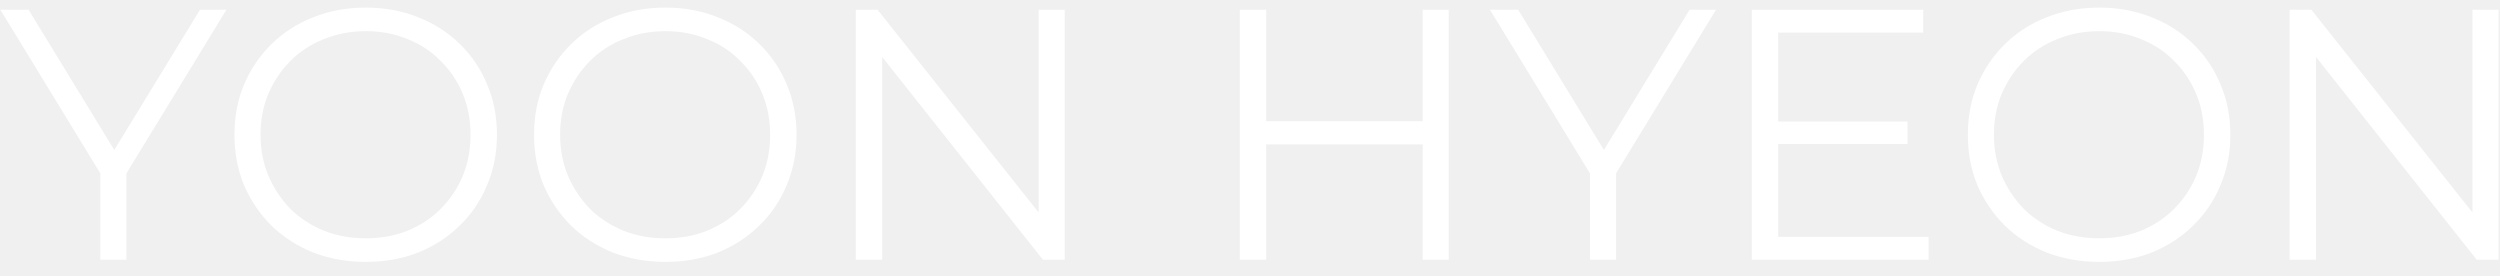
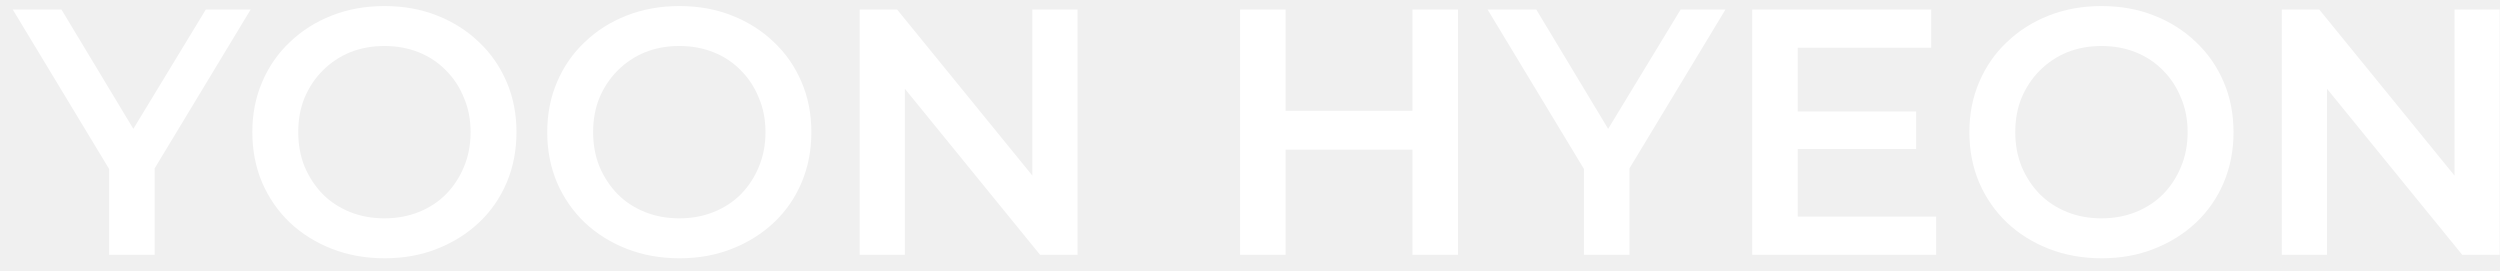
- <svg xmlns="http://www.w3.org/2000/svg" width="154" height="17" viewBox="0 0 154 17" fill="none">
-   <path d="M6.182 16V10.28L6.556 11.292L0.022 0.6H1.76L7.502 9.994H6.578L12.32 0.6H13.948L7.414 11.292L7.788 10.28V16H6.182ZM22.539 16.132C21.38 16.132 20.302 15.941 19.305 15.56C18.322 15.164 17.464 14.614 16.731 13.91C16.012 13.191 15.447 12.363 15.037 11.424C14.641 10.471 14.443 9.429 14.443 8.3C14.443 7.171 14.641 6.137 15.037 5.198C15.447 4.245 16.012 3.416 16.731 2.712C17.464 1.993 18.322 1.443 19.305 1.062C20.288 0.666 21.366 0.468 22.539 0.468C23.698 0.468 24.768 0.666 25.751 1.062C26.733 1.443 27.584 1.986 28.303 2.69C29.036 3.394 29.601 4.223 29.997 5.176C30.407 6.129 30.613 7.171 30.613 8.3C30.613 9.429 30.407 10.471 29.997 11.424C29.601 12.377 29.036 13.206 28.303 13.91C27.584 14.614 26.733 15.164 25.751 15.56C24.768 15.941 23.698 16.132 22.539 16.132ZM22.539 14.68C23.463 14.68 24.314 14.526 25.091 14.218C25.883 13.895 26.565 13.448 27.137 12.876C27.724 12.289 28.178 11.615 28.501 10.852C28.823 10.075 28.985 9.224 28.985 8.3C28.985 7.376 28.823 6.533 28.501 5.77C28.178 4.993 27.724 4.318 27.137 3.746C26.565 3.159 25.883 2.712 25.091 2.404C24.314 2.081 23.463 1.92 22.539 1.92C21.615 1.92 20.757 2.081 19.965 2.404C19.173 2.712 18.483 3.159 17.897 3.746C17.325 4.318 16.87 4.993 16.533 5.77C16.21 6.533 16.049 7.376 16.049 8.3C16.049 9.209 16.21 10.053 16.533 10.83C16.87 11.607 17.325 12.289 17.897 12.876C18.483 13.448 19.173 13.895 19.965 14.218C20.757 14.526 21.615 14.68 22.539 14.68ZM40.994 16.132C39.835 16.132 38.757 15.941 37.76 15.56C36.777 15.164 35.919 14.614 35.186 13.91C34.467 13.191 33.903 12.363 33.492 11.424C33.096 10.471 32.898 9.429 32.898 8.3C32.898 7.171 33.096 6.137 33.492 5.198C33.903 4.245 34.467 3.416 35.186 2.712C35.919 1.993 36.777 1.443 37.76 1.062C38.743 0.666 39.821 0.468 40.994 0.468C42.153 0.468 43.223 0.666 44.206 1.062C45.189 1.443 46.039 1.986 46.758 2.69C47.491 3.394 48.056 4.223 48.452 5.176C48.863 6.129 49.068 7.171 49.068 8.3C49.068 9.429 48.863 10.471 48.452 11.424C48.056 12.377 47.491 13.206 46.758 13.91C46.039 14.614 45.189 15.164 44.206 15.56C43.223 15.941 42.153 16.132 40.994 16.132ZM40.994 14.68C41.918 14.68 42.769 14.526 43.546 14.218C44.338 13.895 45.02 13.448 45.592 12.876C46.179 12.289 46.633 11.615 46.956 10.852C47.279 10.075 47.44 9.224 47.44 8.3C47.44 7.376 47.279 6.533 46.956 5.77C46.633 4.993 46.179 4.318 45.592 3.746C45.02 3.159 44.338 2.712 43.546 2.404C42.769 2.081 41.918 1.92 40.994 1.92C40.07 1.92 39.212 2.081 38.42 2.404C37.628 2.712 36.939 3.159 36.352 3.746C35.78 4.318 35.325 4.993 34.988 5.77C34.665 6.533 34.504 7.376 34.504 8.3C34.504 9.209 34.665 10.053 34.988 10.83C35.325 11.607 35.78 12.289 36.352 12.876C36.939 13.448 37.628 13.895 38.42 14.218C39.212 14.526 40.07 14.68 40.994 14.68ZM52.717 16V0.6H54.059L64.685 13.976H63.981V0.6H65.587V16H64.245L53.641 2.624H54.345V16H52.717ZM87.635 0.6H89.241V16H87.635V0.6ZM77.999 16H76.371V0.6H77.999V16ZM87.789 8.894H77.823V7.464H87.789V8.894ZM97.942 16V10.28L98.316 11.292L91.782 0.6H93.52L99.262 9.994H98.338L104.08 0.6H105.708L99.174 11.292L99.548 10.28V16H97.942ZM109.362 7.486H117.502V8.872H109.362V7.486ZM109.538 14.592H118.8V16H107.91V0.6H118.47V2.008H109.538V14.592ZM129.316 16.132C128.158 16.132 127.08 15.941 126.082 15.56C125.1 15.164 124.242 14.614 123.508 13.91C122.79 13.191 122.225 12.363 121.814 11.424C121.418 10.471 121.22 9.429 121.22 8.3C121.22 7.171 121.418 6.137 121.814 5.198C122.225 4.245 122.79 3.416 123.508 2.712C124.242 1.993 125.1 1.443 126.082 1.062C127.065 0.666 128.143 0.468 129.316 0.468C130.475 0.468 131.546 0.666 132.528 1.062C133.511 1.443 134.362 1.986 135.08 2.69C135.814 3.394 136.378 4.223 136.774 5.176C137.185 6.129 137.39 7.171 137.39 8.3C137.39 9.429 137.185 10.471 136.774 11.424C136.378 12.377 135.814 13.206 135.08 13.91C134.362 14.614 133.511 15.164 132.528 15.56C131.546 15.941 130.475 16.132 129.316 16.132ZM129.316 14.68C130.24 14.68 131.091 14.526 131.868 14.218C132.66 13.895 133.342 13.448 133.914 12.876C134.501 12.289 134.956 11.615 135.278 10.852C135.601 10.075 135.762 9.224 135.762 8.3C135.762 7.376 135.601 6.533 135.278 5.77C134.956 4.993 134.501 4.318 133.914 3.746C133.342 3.159 132.66 2.712 131.868 2.404C131.091 2.081 130.24 1.92 129.316 1.92C128.392 1.92 127.534 2.081 126.742 2.404C125.95 2.712 125.261 3.159 124.674 3.746C124.102 4.318 123.648 4.993 123.31 5.77C122.988 6.533 122.826 7.376 122.826 8.3C122.826 9.209 122.988 10.053 123.31 10.83C123.648 11.607 124.102 12.289 124.674 12.876C125.261 13.448 125.95 13.895 126.742 14.218C127.534 14.526 128.392 14.68 129.316 14.68ZM141.039 16V0.6H142.381L153.007 13.976H152.303V0.6H153.909V16H152.567L141.963 2.624H142.667V16H141.039Z" fill="white" />
+ <svg xmlns="http://www.w3.org/2000/svg" width="157" height="17" viewBox="0 0 157 17" fill="none">
+   <path d="M6.852 16V9.906L7.49 11.666L0.802 0.6H3.86L9.228 9.51H7.512L12.924 0.6H15.74L9.052 11.666L9.712 9.906V16H6.852ZM24.163 16.22C22.96 16.22 21.853 16.022 20.841 15.626C19.829 15.23 18.949 14.68 18.201 13.976C17.453 13.257 16.874 12.421 16.463 11.468C16.052 10.5 15.847 9.444 15.847 8.3C15.847 7.156 16.052 6.107 16.463 5.154C16.874 4.186 17.453 3.35 18.201 2.646C18.949 1.927 19.829 1.37 20.841 0.974C21.853 0.578 22.953 0.38 24.141 0.38C25.344 0.38 26.444 0.578 27.441 0.974C28.453 1.37 29.333 1.927 30.081 2.646C30.829 3.35 31.408 4.186 31.819 5.154C32.23 6.107 32.435 7.156 32.435 8.3C32.435 9.444 32.23 10.5 31.819 11.468C31.408 12.436 30.829 13.272 30.081 13.976C29.333 14.68 28.453 15.23 27.441 15.626C26.444 16.022 25.351 16.22 24.163 16.22ZM24.141 13.712C24.918 13.712 25.637 13.58 26.297 13.316C26.957 13.052 27.529 12.678 28.013 12.194C28.497 11.695 28.871 11.123 29.135 10.478C29.414 9.818 29.553 9.092 29.553 8.3C29.553 7.508 29.414 6.789 29.135 6.144C28.871 5.484 28.497 4.912 28.013 4.428C27.529 3.929 26.957 3.548 26.297 3.284C25.637 3.02 24.918 2.888 24.141 2.888C23.364 2.888 22.645 3.02 21.985 3.284C21.34 3.548 20.768 3.929 20.269 4.428C19.785 4.912 19.404 5.484 19.125 6.144C18.861 6.789 18.729 7.508 18.729 8.3C18.729 9.077 18.861 9.796 19.125 10.456C19.404 11.116 19.785 11.695 20.269 12.194C20.753 12.678 21.325 13.052 21.985 13.316C22.645 13.58 23.364 13.712 24.141 13.712ZM42.682 16.22C41.48 16.22 40.372 16.022 39.36 15.626C38.348 15.23 37.468 14.68 36.72 13.976C35.972 13.257 35.393 12.421 34.982 11.468C34.572 10.5 34.366 9.444 34.366 8.3C34.366 7.156 34.572 6.107 34.982 5.154C35.393 4.186 35.972 3.35 36.72 2.646C37.468 1.927 38.348 1.37 39.36 0.974C40.372 0.578 41.472 0.38 42.66 0.38C43.863 0.38 44.963 0.578 45.96 0.974C46.972 1.37 47.852 1.927 48.6 2.646C49.348 3.35 49.928 4.186 50.338 5.154C50.749 6.107 50.954 7.156 50.954 8.3C50.954 9.444 50.749 10.5 50.338 11.468C49.928 12.436 49.348 13.272 48.6 13.976C47.852 14.68 46.972 15.23 45.96 15.626C44.963 16.022 43.87 16.22 42.682 16.22ZM42.66 13.712C43.438 13.712 44.156 13.58 44.816 13.316C45.476 13.052 46.048 12.678 46.532 12.194C47.016 11.695 47.39 11.123 47.654 10.478C47.933 9.818 48.072 9.092 48.072 8.3C48.072 7.508 47.933 6.789 47.654 6.144C47.39 5.484 47.016 4.912 46.532 4.428C46.048 3.929 45.476 3.548 44.816 3.284C44.156 3.02 43.438 2.888 42.66 2.888C41.883 2.888 41.164 3.02 40.504 3.284C39.859 3.548 39.287 3.929 38.788 4.428C38.304 4.912 37.923 5.484 37.644 6.144C37.38 6.789 37.248 7.508 37.248 8.3C37.248 9.077 37.38 9.796 37.644 10.456C37.923 11.116 38.304 11.695 38.788 12.194C39.272 12.678 39.844 13.052 40.504 13.316C41.164 13.58 41.883 13.712 42.66 13.712ZM53.986 16V0.6H56.34L65.998 12.458H64.832V0.6H67.67V16H65.316L55.658 4.142H56.824V16H53.986ZM88.701 0.6H91.561V16H88.701V0.6ZM80.737 16H77.877V0.6H80.737V16ZM88.921 9.4H80.495V6.958H88.921V9.4ZM99.471 16V9.906L100.109 11.666L93.421 0.6H96.479L101.847 9.51H100.131L105.543 0.6H108.359L101.671 11.666L102.331 9.906V16H99.471ZM112.679 7.002H120.335V9.356H112.679V7.002ZM112.899 13.602H121.589V16H110.039V0.6H121.281V2.998H112.899V13.602ZM131.993 16.22C130.79 16.22 129.683 16.022 128.671 15.626C127.659 15.23 126.779 14.68 126.031 13.976C125.283 13.257 124.704 12.421 124.293 11.468C123.882 10.5 123.677 9.444 123.677 8.3C123.677 7.156 123.882 6.107 124.293 5.154C124.704 4.186 125.283 3.35 126.031 2.646C126.779 1.927 127.659 1.37 128.671 0.974C129.683 0.578 130.783 0.38 131.971 0.38C133.174 0.38 134.274 0.578 135.271 0.974C136.283 1.37 137.163 1.927 137.911 2.646C138.659 3.35 139.238 4.186 139.649 5.154C140.06 6.107 140.265 7.156 140.265 8.3C140.265 9.444 140.06 10.5 139.649 11.468C139.238 12.436 138.659 13.272 137.911 13.976C137.163 14.68 136.283 15.23 135.271 15.626C134.274 16.022 133.181 16.22 131.993 16.22ZM131.971 13.712C132.748 13.712 133.467 13.58 134.127 13.316C134.787 13.052 135.359 12.678 135.843 12.194C136.327 11.695 136.701 11.123 136.965 10.478C137.244 9.818 137.383 9.092 137.383 8.3C137.383 7.508 137.244 6.789 136.965 6.144C136.701 5.484 136.327 4.912 135.843 4.428C135.359 3.929 134.787 3.548 134.127 3.284C133.467 3.02 132.748 2.888 131.971 2.888C131.194 2.888 130.475 3.02 129.815 3.284C129.17 3.548 128.598 3.929 128.099 4.428C127.615 4.912 127.234 5.484 126.955 6.144C126.691 6.789 126.559 7.508 126.559 8.3C126.559 9.077 126.691 9.796 126.955 10.456C127.234 11.116 127.615 11.695 128.099 12.194C128.583 12.678 129.155 13.052 129.815 13.316C130.475 13.58 131.194 13.712 131.971 13.712ZM143.297 16V0.6H145.651L155.309 12.458H154.143V0.6H156.981V16H154.627L144.969 4.142H146.135V16H143.297Z" fill="white" />
</svg>
